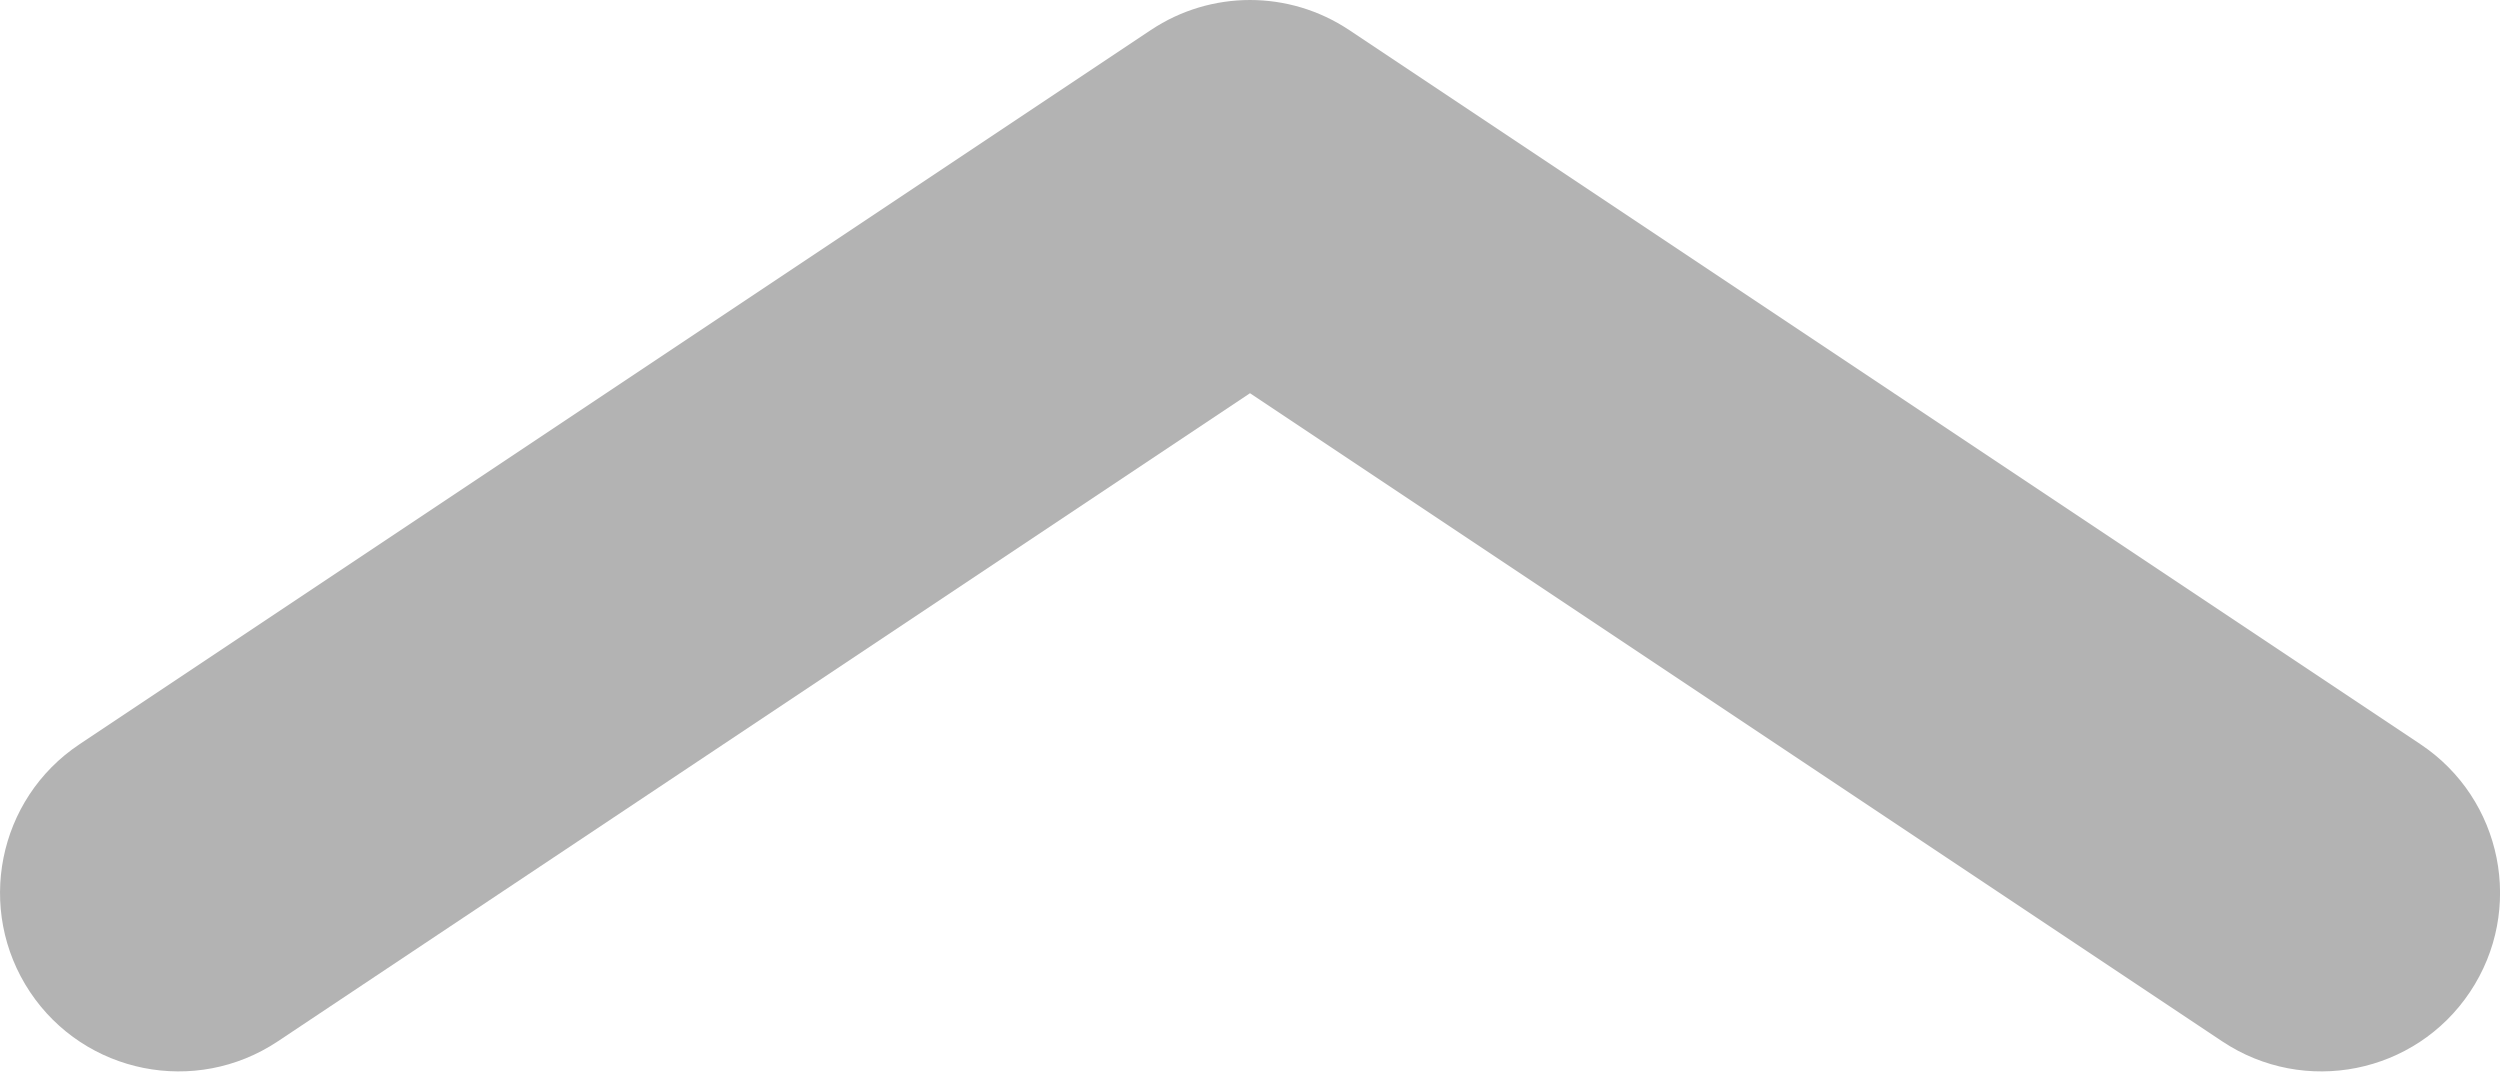
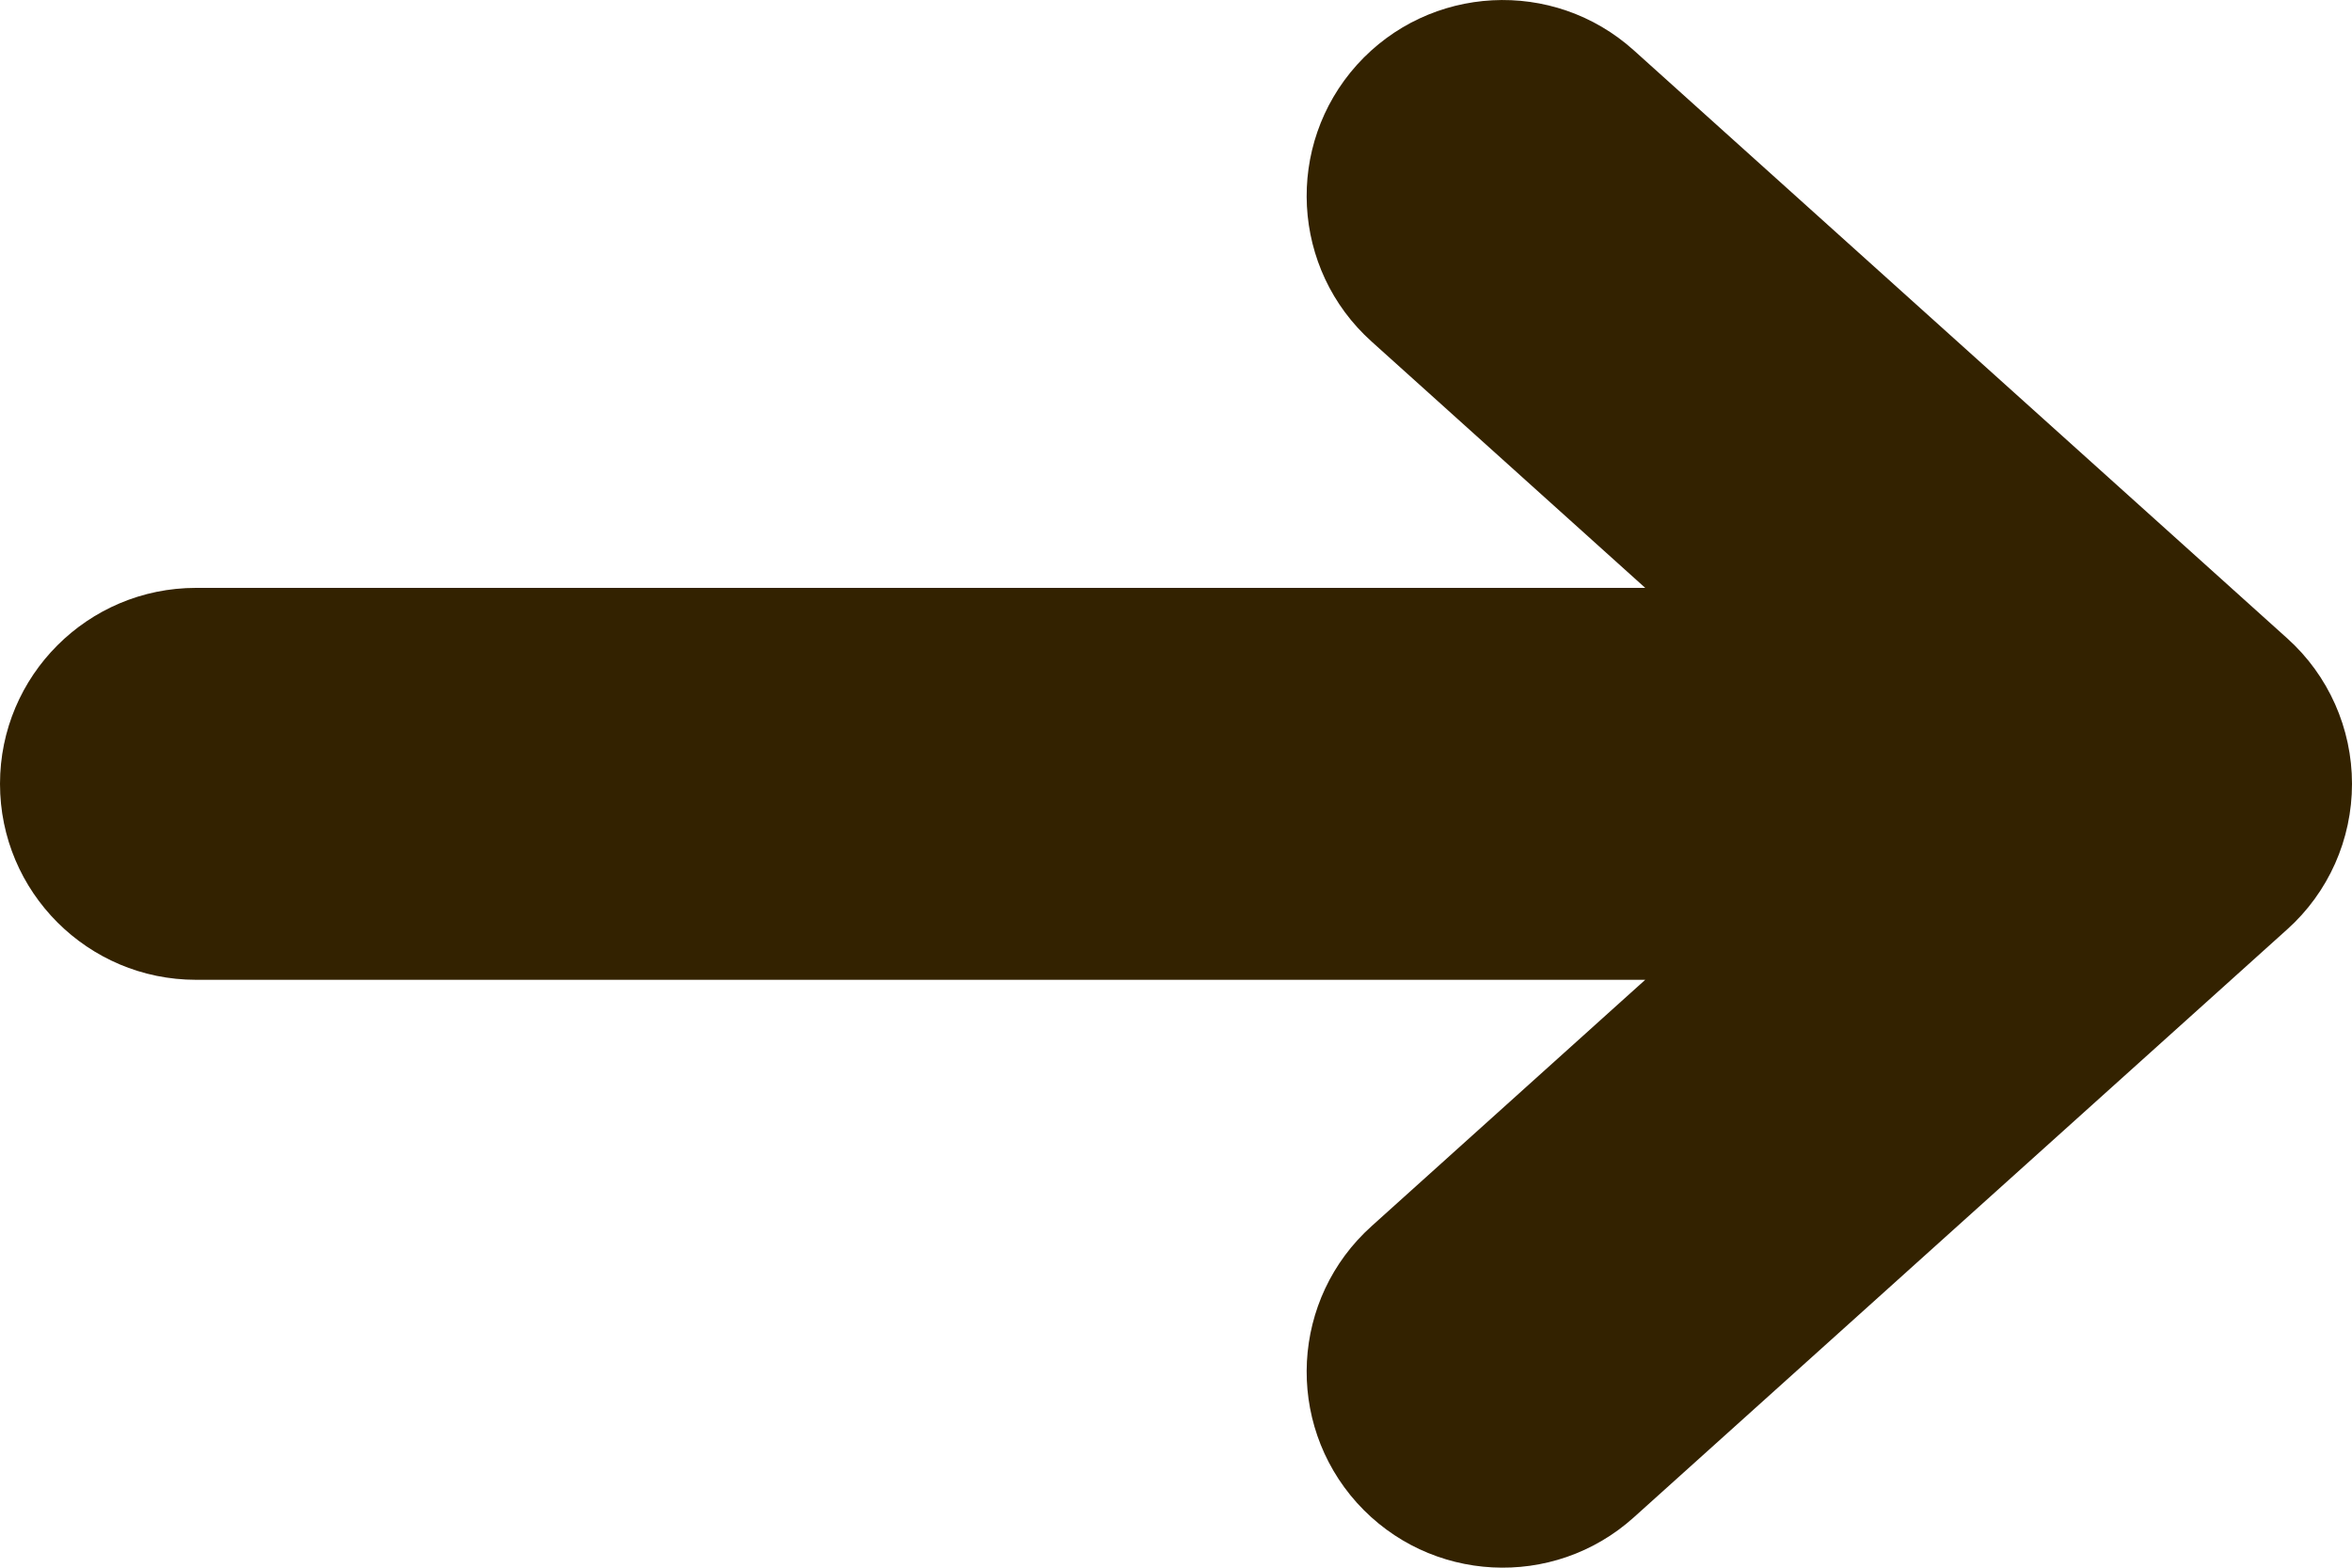
- <svg xmlns="http://www.w3.org/2000/svg" width="14" height="6" viewBox="0 0 14 6" fill="none">
-   <path fill-rule="evenodd" clip-rule="evenodd" d="M6.445 0.168C6.781 -0.056 7.219 -0.056 7.555 0.168L13.555 4.168C14.014 4.474 14.139 5.095 13.832 5.555C13.526 6.014 12.905 6.138 12.445 5.832L7 2.202L1.555 5.832C1.095 6.138 0.474 6.014 0.168 5.555C-0.138 5.095 -0.014 4.474 0.445 4.168L6.445 0.168Z" fill="#B3B3B3" />
+ <svg xmlns="http://www.w3.org/2000/svg" width="12" height="8" viewBox="0 0 12 8" fill="none">
+   <path fill-rule="evenodd" clip-rule="evenodd" d="M6.923 0.331C7.293 -0.079 7.925 -0.113 8.336 0.257L11.669 3.257C11.88 3.446 12 3.717 12 4C12 4.284 11.88 4.554 11.669 4.743L8.336 7.743C7.925 8.113 7.293 8.079 6.923 7.669C6.554 7.258 6.587 6.626 6.998 6.257L8.394 5H1C0.448 5 0 4.552 0 4C0 3.448 0.448 3 1 3H8.394L6.998 1.743C6.587 1.374 6.554 0.742 6.923 0.331Z" fill="#332200" />
</svg>
